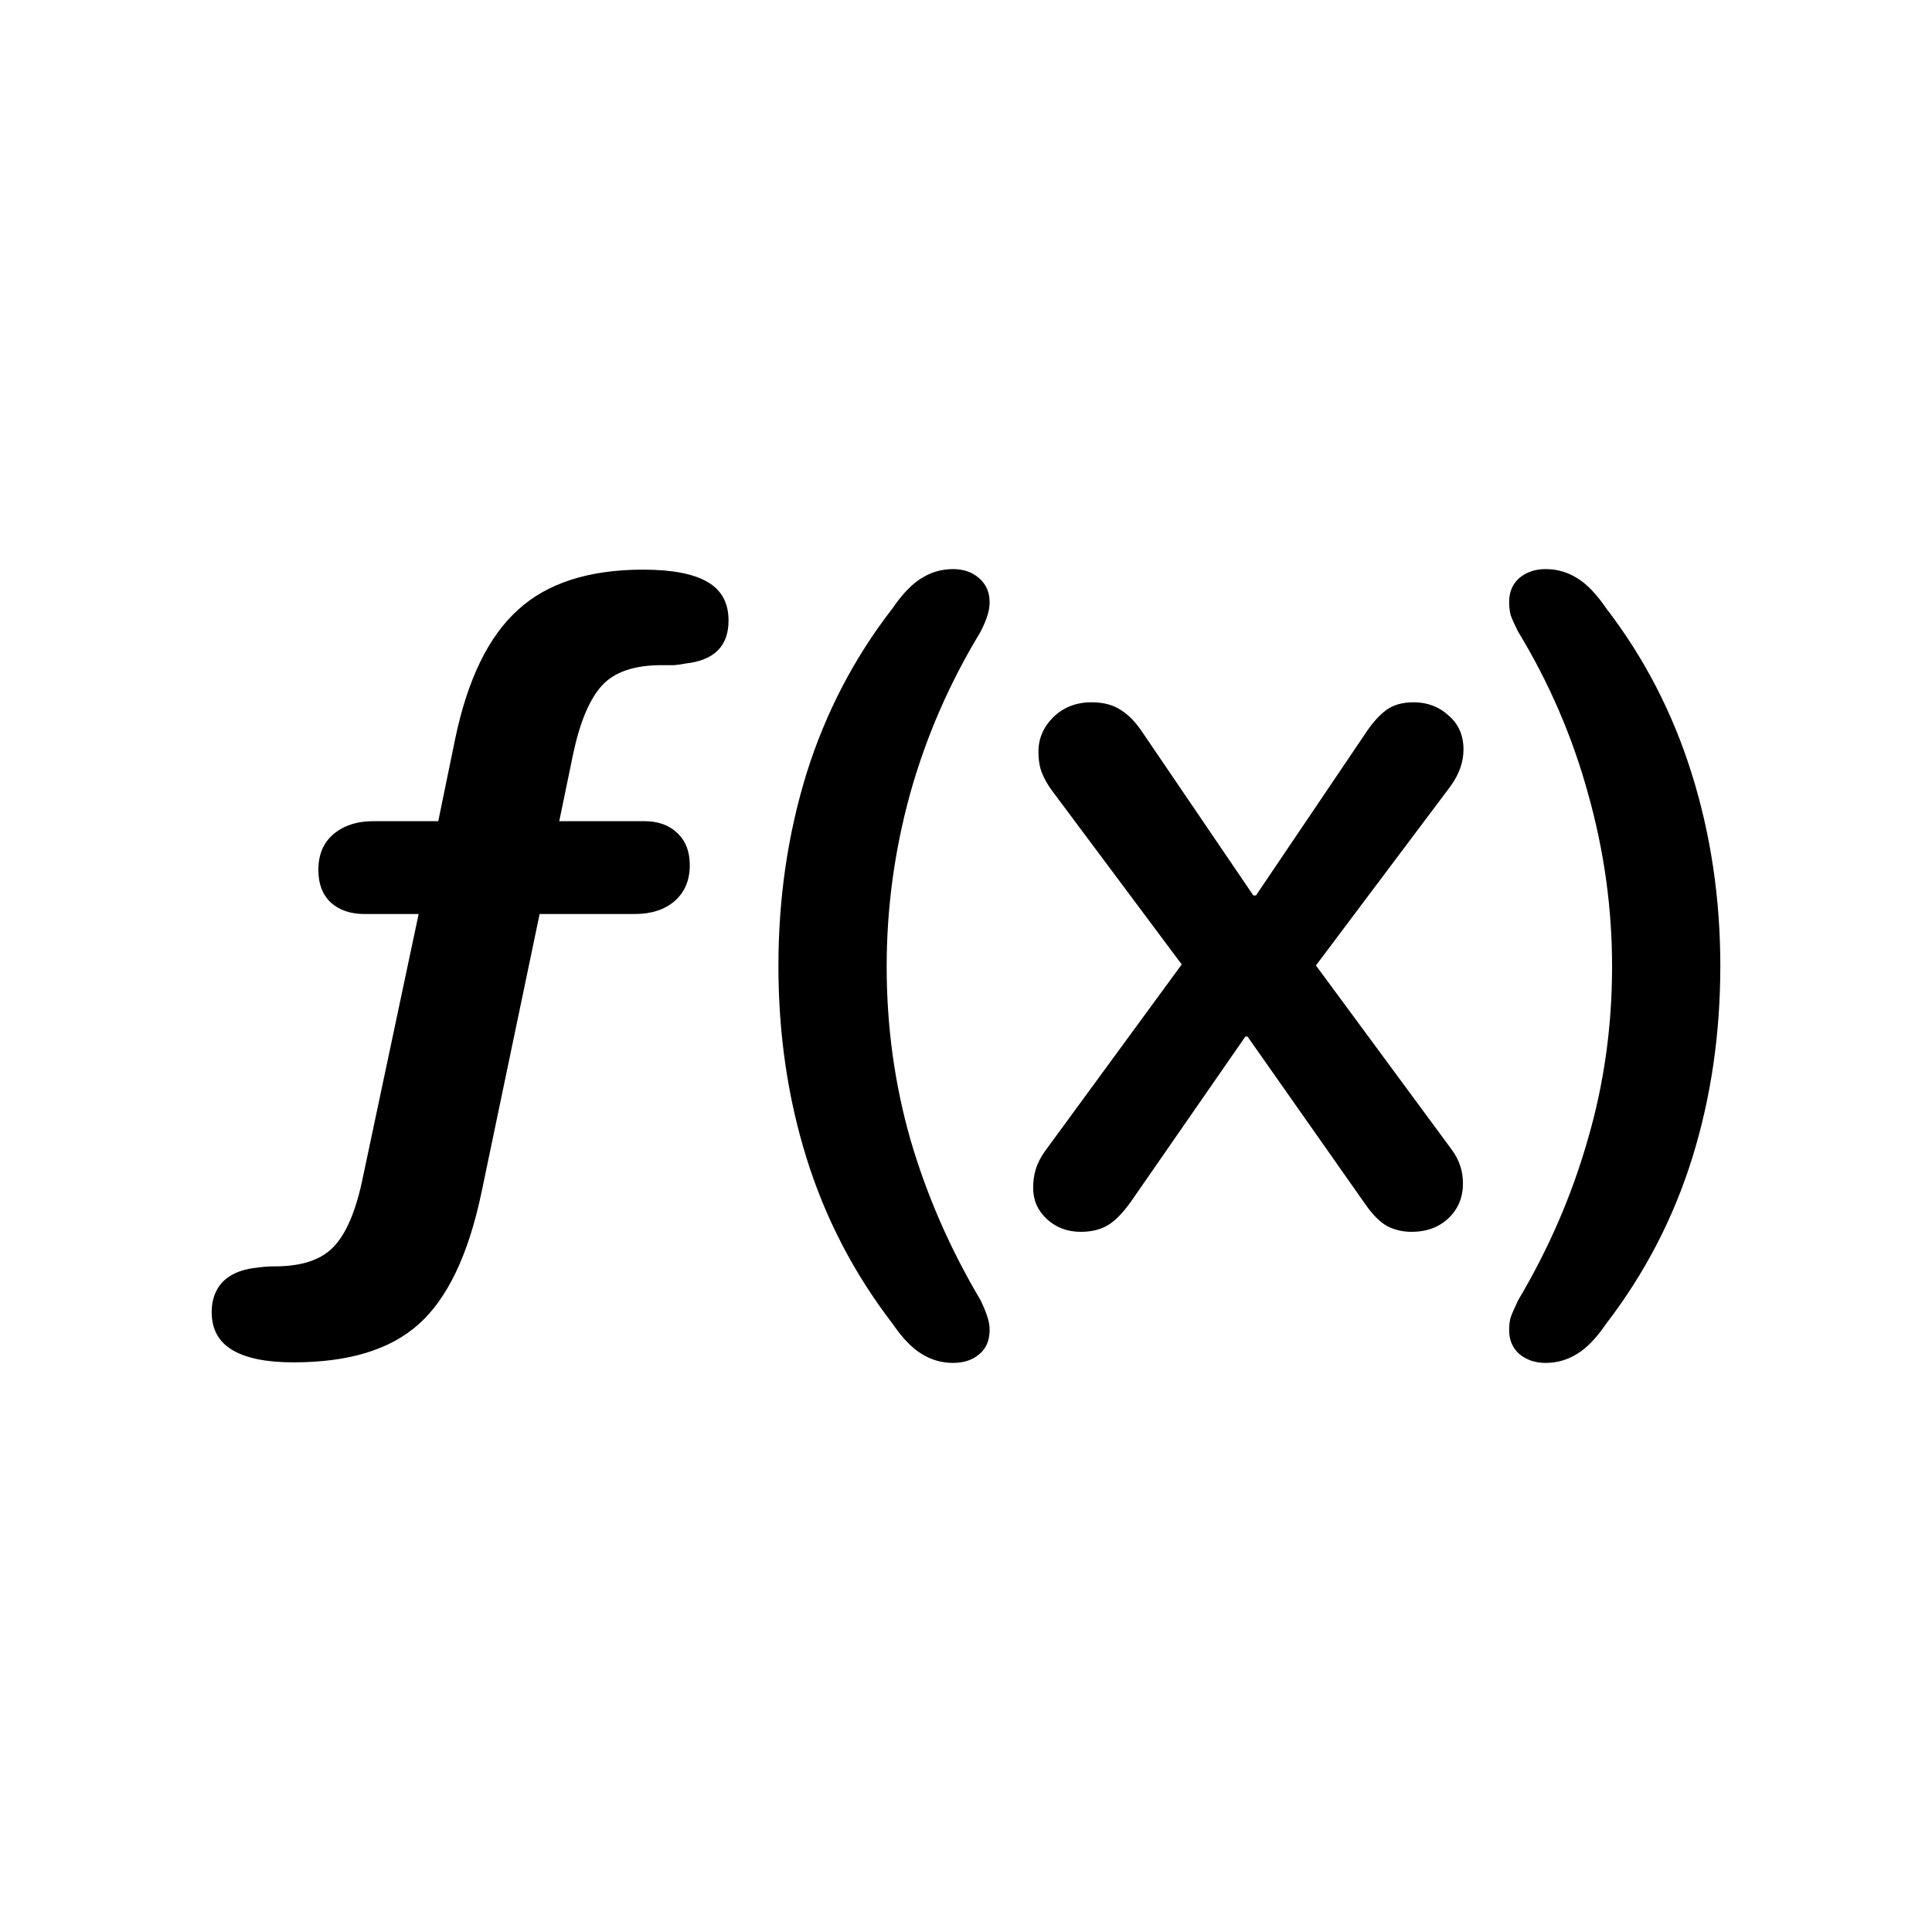
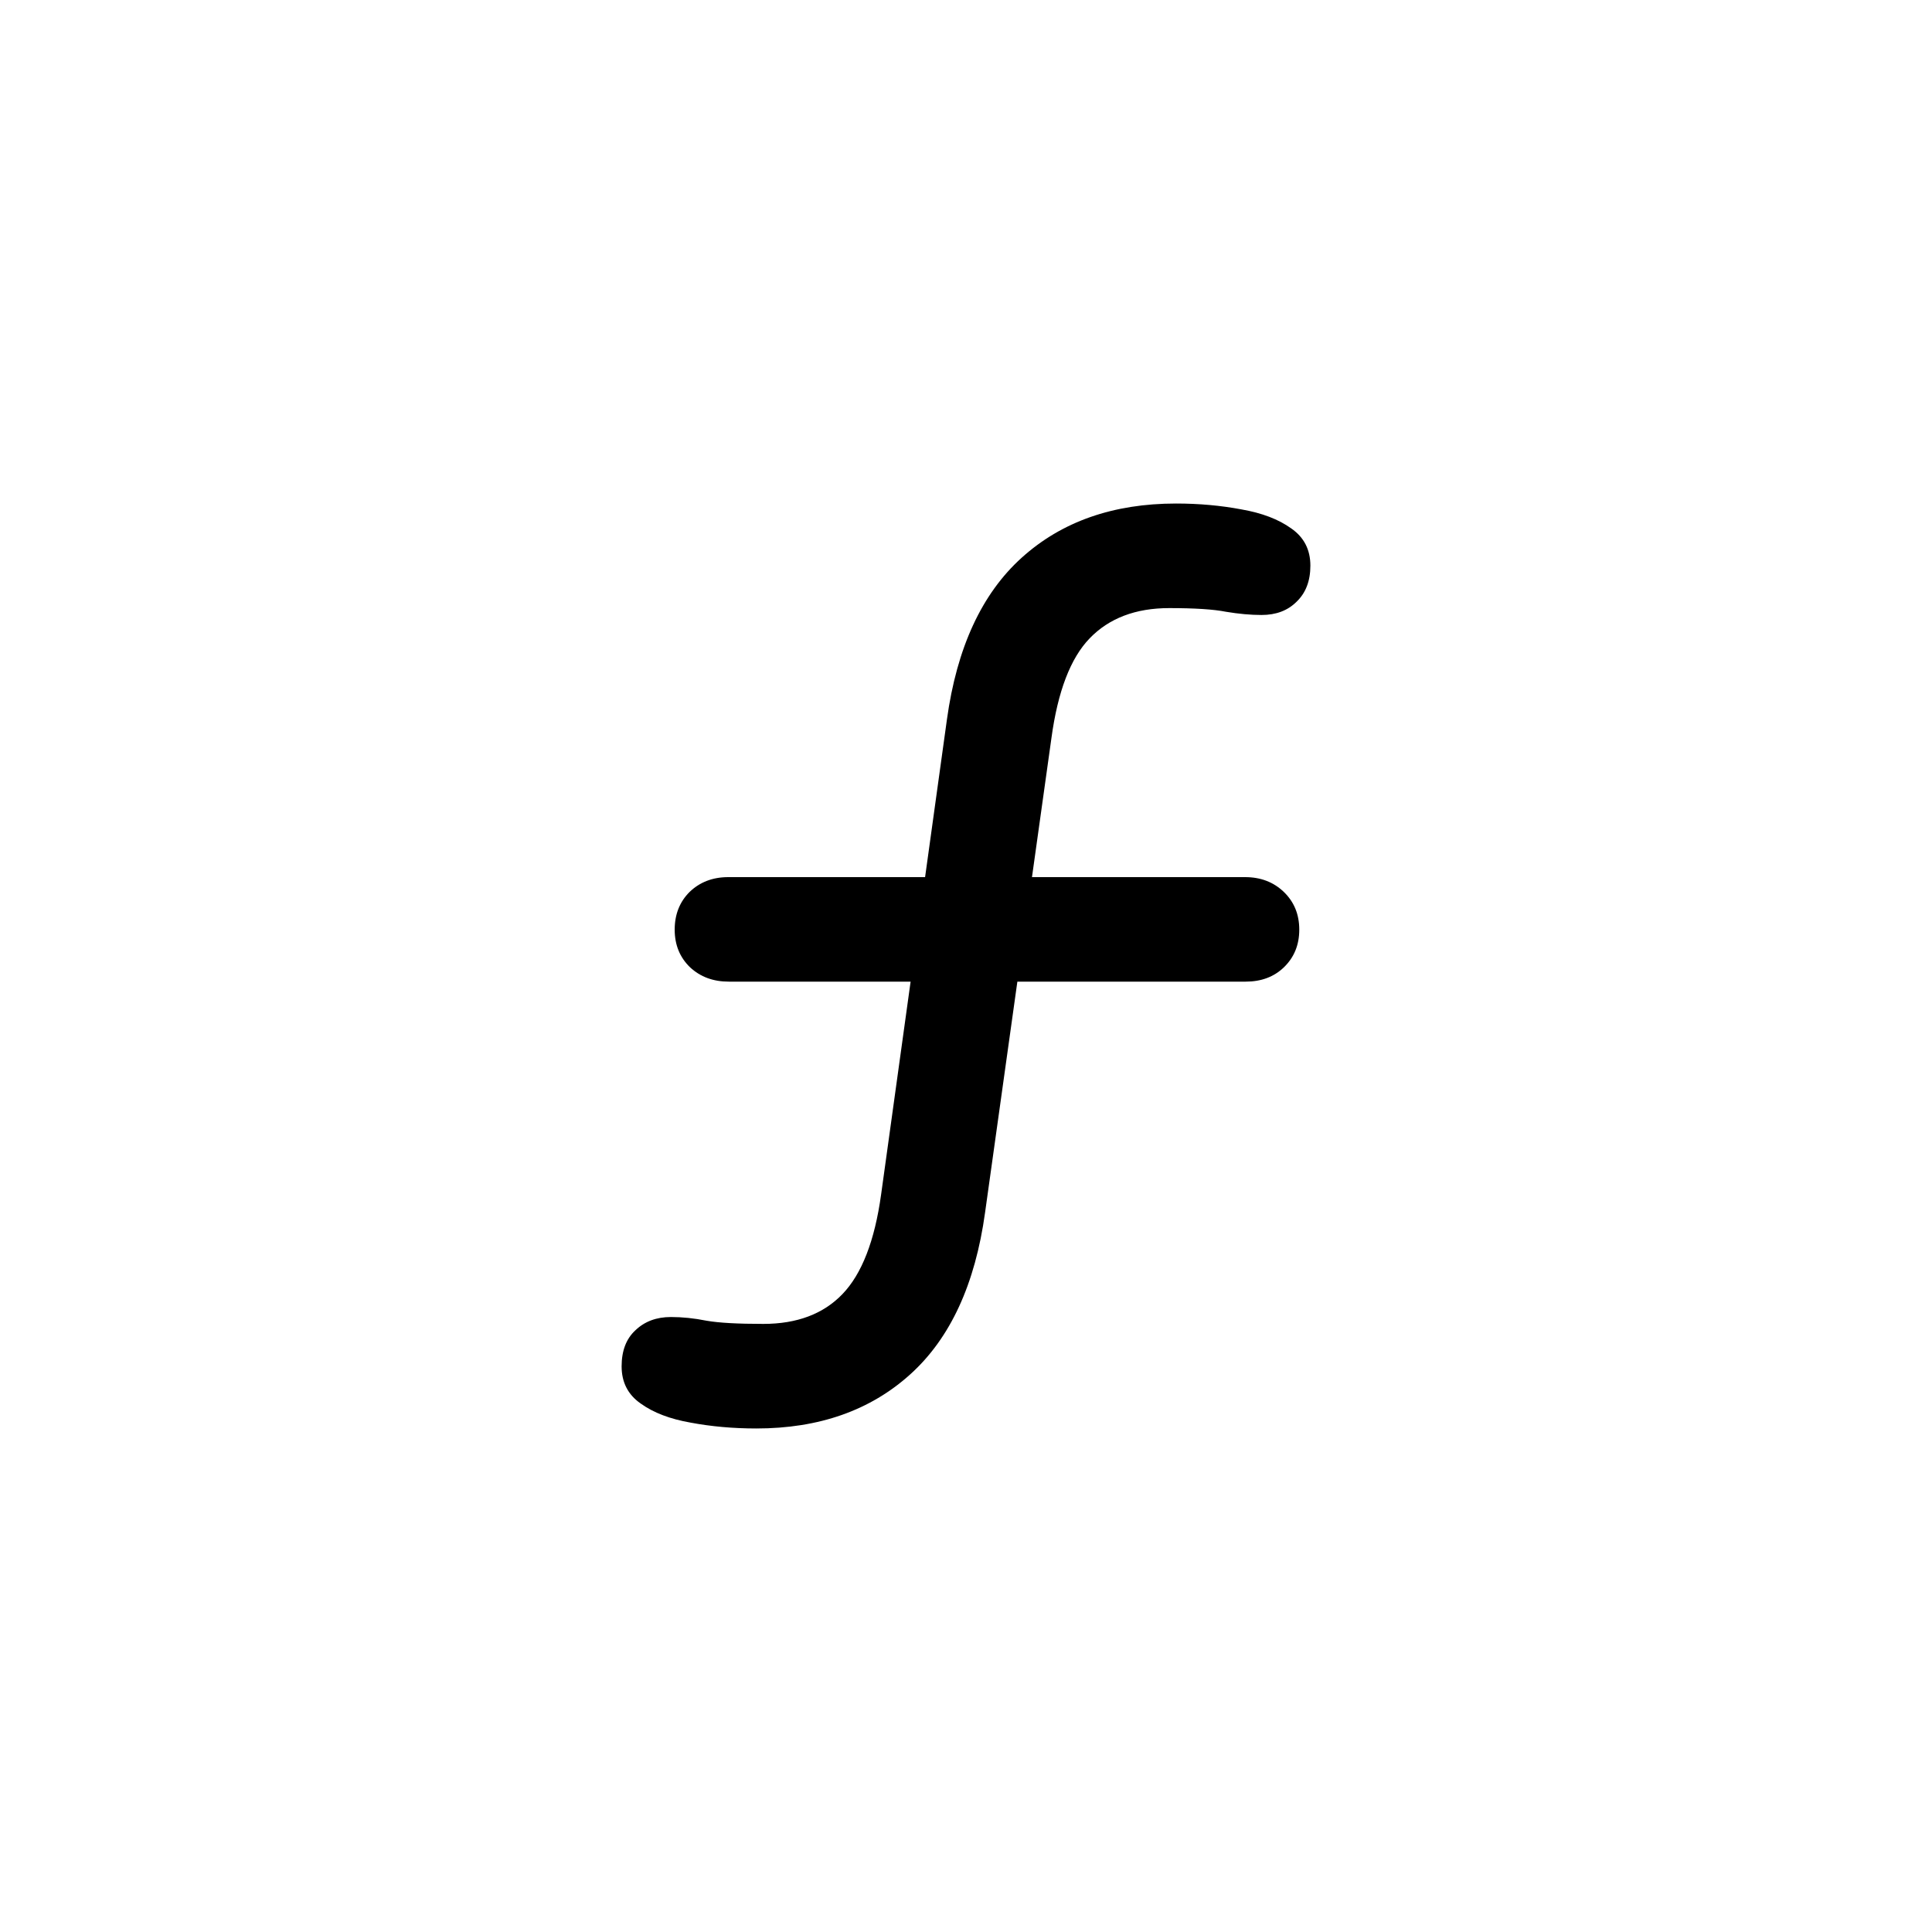
<svg xmlns="http://www.w3.org/2000/svg" width="32" height="32" viewBox="0 0 32 32" fill="none">
-   <path d="M4.86 22.565C4.409 22.565 4.069 22.495 3.84 22.355C3.618 22.22 3.506 22.012 3.506 21.73C3.506 21.531 3.565 21.367 3.682 21.238C3.805 21.109 3.984 21.03 4.218 21.001C4.265 20.995 4.315 20.989 4.368 20.983C4.426 20.977 4.488 20.975 4.552 20.975C4.998 20.975 5.323 20.866 5.528 20.649C5.739 20.427 5.9 20.043 6.011 19.498L6.934 15.139H6.038C5.803 15.139 5.616 15.074 5.475 14.945C5.34 14.816 5.273 14.638 5.273 14.409C5.273 14.157 5.355 13.961 5.519 13.82C5.689 13.674 5.912 13.601 6.187 13.601H7.259L7.541 12.229C7.746 11.251 8.091 10.542 8.578 10.102C9.064 9.657 9.755 9.435 10.652 9.435C11.127 9.435 11.481 9.502 11.715 9.637C11.95 9.771 12.067 9.985 12.067 10.278C12.067 10.7 11.83 10.938 11.355 10.99C11.296 11.002 11.235 11.011 11.17 11.017C11.106 11.017 11.036 11.017 10.96 11.017C10.502 11.017 10.171 11.131 9.966 11.359C9.761 11.588 9.603 11.966 9.492 12.493L9.263 13.601H10.669C10.898 13.601 11.08 13.665 11.214 13.794C11.355 13.923 11.425 14.102 11.425 14.33C11.425 14.582 11.34 14.781 11.17 14.928C11.006 15.068 10.787 15.139 10.511 15.139H8.938L7.971 19.77C7.754 20.79 7.409 21.511 6.934 21.933C6.465 22.355 5.774 22.565 4.86 22.565ZM15.785 22.574C15.597 22.574 15.424 22.524 15.266 22.425C15.108 22.331 14.947 22.164 14.783 21.924C14.144 21.092 13.669 20.178 13.359 19.182C13.048 18.186 12.893 17.125 12.893 16C12.893 14.881 13.048 13.817 13.359 12.81C13.675 11.802 14.15 10.891 14.783 10.076C14.947 9.836 15.108 9.669 15.266 9.575C15.424 9.476 15.597 9.426 15.785 9.426C15.96 9.426 16.104 9.476 16.215 9.575C16.332 9.675 16.391 9.807 16.391 9.971C16.391 10.047 16.379 10.12 16.356 10.19C16.338 10.255 16.3 10.346 16.242 10.463C15.726 11.312 15.336 12.209 15.073 13.152C14.815 14.09 14.686 15.042 14.686 16.009C14.686 17.005 14.818 17.963 15.082 18.883C15.351 19.803 15.738 20.688 16.242 21.537C16.3 21.66 16.338 21.754 16.356 21.818C16.379 21.883 16.391 21.953 16.391 22.029C16.391 22.205 16.332 22.34 16.215 22.434C16.104 22.527 15.96 22.574 15.785 22.574ZM17.903 20.403C17.68 20.403 17.493 20.333 17.34 20.192C17.188 20.052 17.112 19.879 17.112 19.674C17.112 19.562 17.127 19.46 17.156 19.366C17.185 19.267 17.238 19.164 17.314 19.059L19.573 15.974L17.428 13.1C17.358 13.006 17.302 12.909 17.261 12.81C17.22 12.71 17.2 12.59 17.2 12.449C17.2 12.232 17.282 12.042 17.446 11.878C17.616 11.714 17.827 11.632 18.079 11.632C18.278 11.632 18.442 11.676 18.571 11.764C18.7 11.846 18.82 11.972 18.931 12.142L20.759 14.831H20.803L22.614 12.15C22.725 11.98 22.839 11.852 22.956 11.764C23.074 11.676 23.226 11.632 23.414 11.632C23.642 11.632 23.835 11.705 23.994 11.852C24.158 11.992 24.24 12.18 24.24 12.414C24.24 12.625 24.166 12.83 24.02 13.029L21.796 15.991L24.038 19.032C24.108 19.126 24.158 19.22 24.187 19.314C24.216 19.401 24.231 19.498 24.231 19.604C24.231 19.832 24.152 20.023 23.994 20.175C23.835 20.327 23.63 20.403 23.378 20.403C23.232 20.403 23.097 20.371 22.974 20.307C22.857 20.242 22.737 20.122 22.614 19.946L20.663 17.169H20.627L18.738 19.894C18.597 20.093 18.465 20.227 18.342 20.298C18.219 20.368 18.073 20.403 17.903 20.403ZM25.602 22.574C25.426 22.574 25.28 22.524 25.163 22.425C25.051 22.325 24.996 22.193 24.996 22.029C24.996 21.953 25.004 21.883 25.022 21.818C25.045 21.754 25.086 21.66 25.145 21.537C25.649 20.688 26.033 19.803 26.296 18.883C26.566 17.963 26.701 17.005 26.701 16.009C26.701 15.042 26.569 14.09 26.305 13.152C26.047 12.209 25.661 11.312 25.145 10.463C25.086 10.346 25.045 10.255 25.022 10.19C25.004 10.12 24.996 10.047 24.996 9.971C24.996 9.807 25.051 9.675 25.163 9.575C25.28 9.476 25.426 9.426 25.602 9.426C25.79 9.426 25.962 9.476 26.121 9.575C26.279 9.669 26.44 9.836 26.604 10.076C27.231 10.891 27.703 11.802 28.019 12.81C28.335 13.817 28.494 14.881 28.494 16C28.494 17.125 28.338 18.186 28.028 19.182C27.717 20.178 27.243 21.092 26.604 21.924C26.44 22.164 26.279 22.331 26.121 22.425C25.962 22.524 25.79 22.574 25.602 22.574Z" fill="black" />
+   <path d="M12.528 23.66C12.142 23.66 11.778 23.627 11.438 23.563C11.099 23.504 10.823 23.399 10.612 23.247C10.401 23.1 10.296 22.895 10.296 22.631C10.296 22.373 10.372 22.174 10.524 22.034C10.677 21.887 10.873 21.814 11.113 21.814C11.301 21.814 11.497 21.834 11.702 21.875C11.907 21.911 12.221 21.928 12.643 21.928C13.199 21.928 13.636 21.764 13.952 21.436C14.274 21.102 14.488 20.551 14.594 19.784L15.684 11.918C15.848 10.728 16.261 9.834 16.923 9.237C17.585 8.639 18.438 8.34 19.48 8.34C19.861 8.34 20.222 8.373 20.561 8.437C20.901 8.496 21.177 8.601 21.388 8.753C21.599 8.9 21.704 9.105 21.704 9.369C21.704 9.621 21.628 9.82 21.476 9.966C21.329 10.113 21.136 10.186 20.895 10.186C20.714 10.186 20.518 10.168 20.307 10.133C20.102 10.092 19.788 10.072 19.366 10.072C18.81 10.072 18.37 10.239 18.048 10.573C17.731 10.901 17.52 11.452 17.415 12.225L16.316 20.082C16.152 21.272 15.739 22.166 15.077 22.763C14.415 23.361 13.565 23.66 12.528 23.66ZM12.071 16.259C11.813 16.259 11.6 16.18 11.43 16.022C11.26 15.858 11.175 15.65 11.175 15.398C11.175 15.146 11.257 14.938 11.421 14.774C11.591 14.61 11.805 14.528 12.062 14.528H20.623C20.881 14.528 21.095 14.61 21.265 14.774C21.435 14.938 21.52 15.146 21.52 15.398C21.52 15.65 21.435 15.858 21.265 16.022C21.101 16.18 20.89 16.259 20.632 16.259H12.071Z" fill="black" />
</svg>
